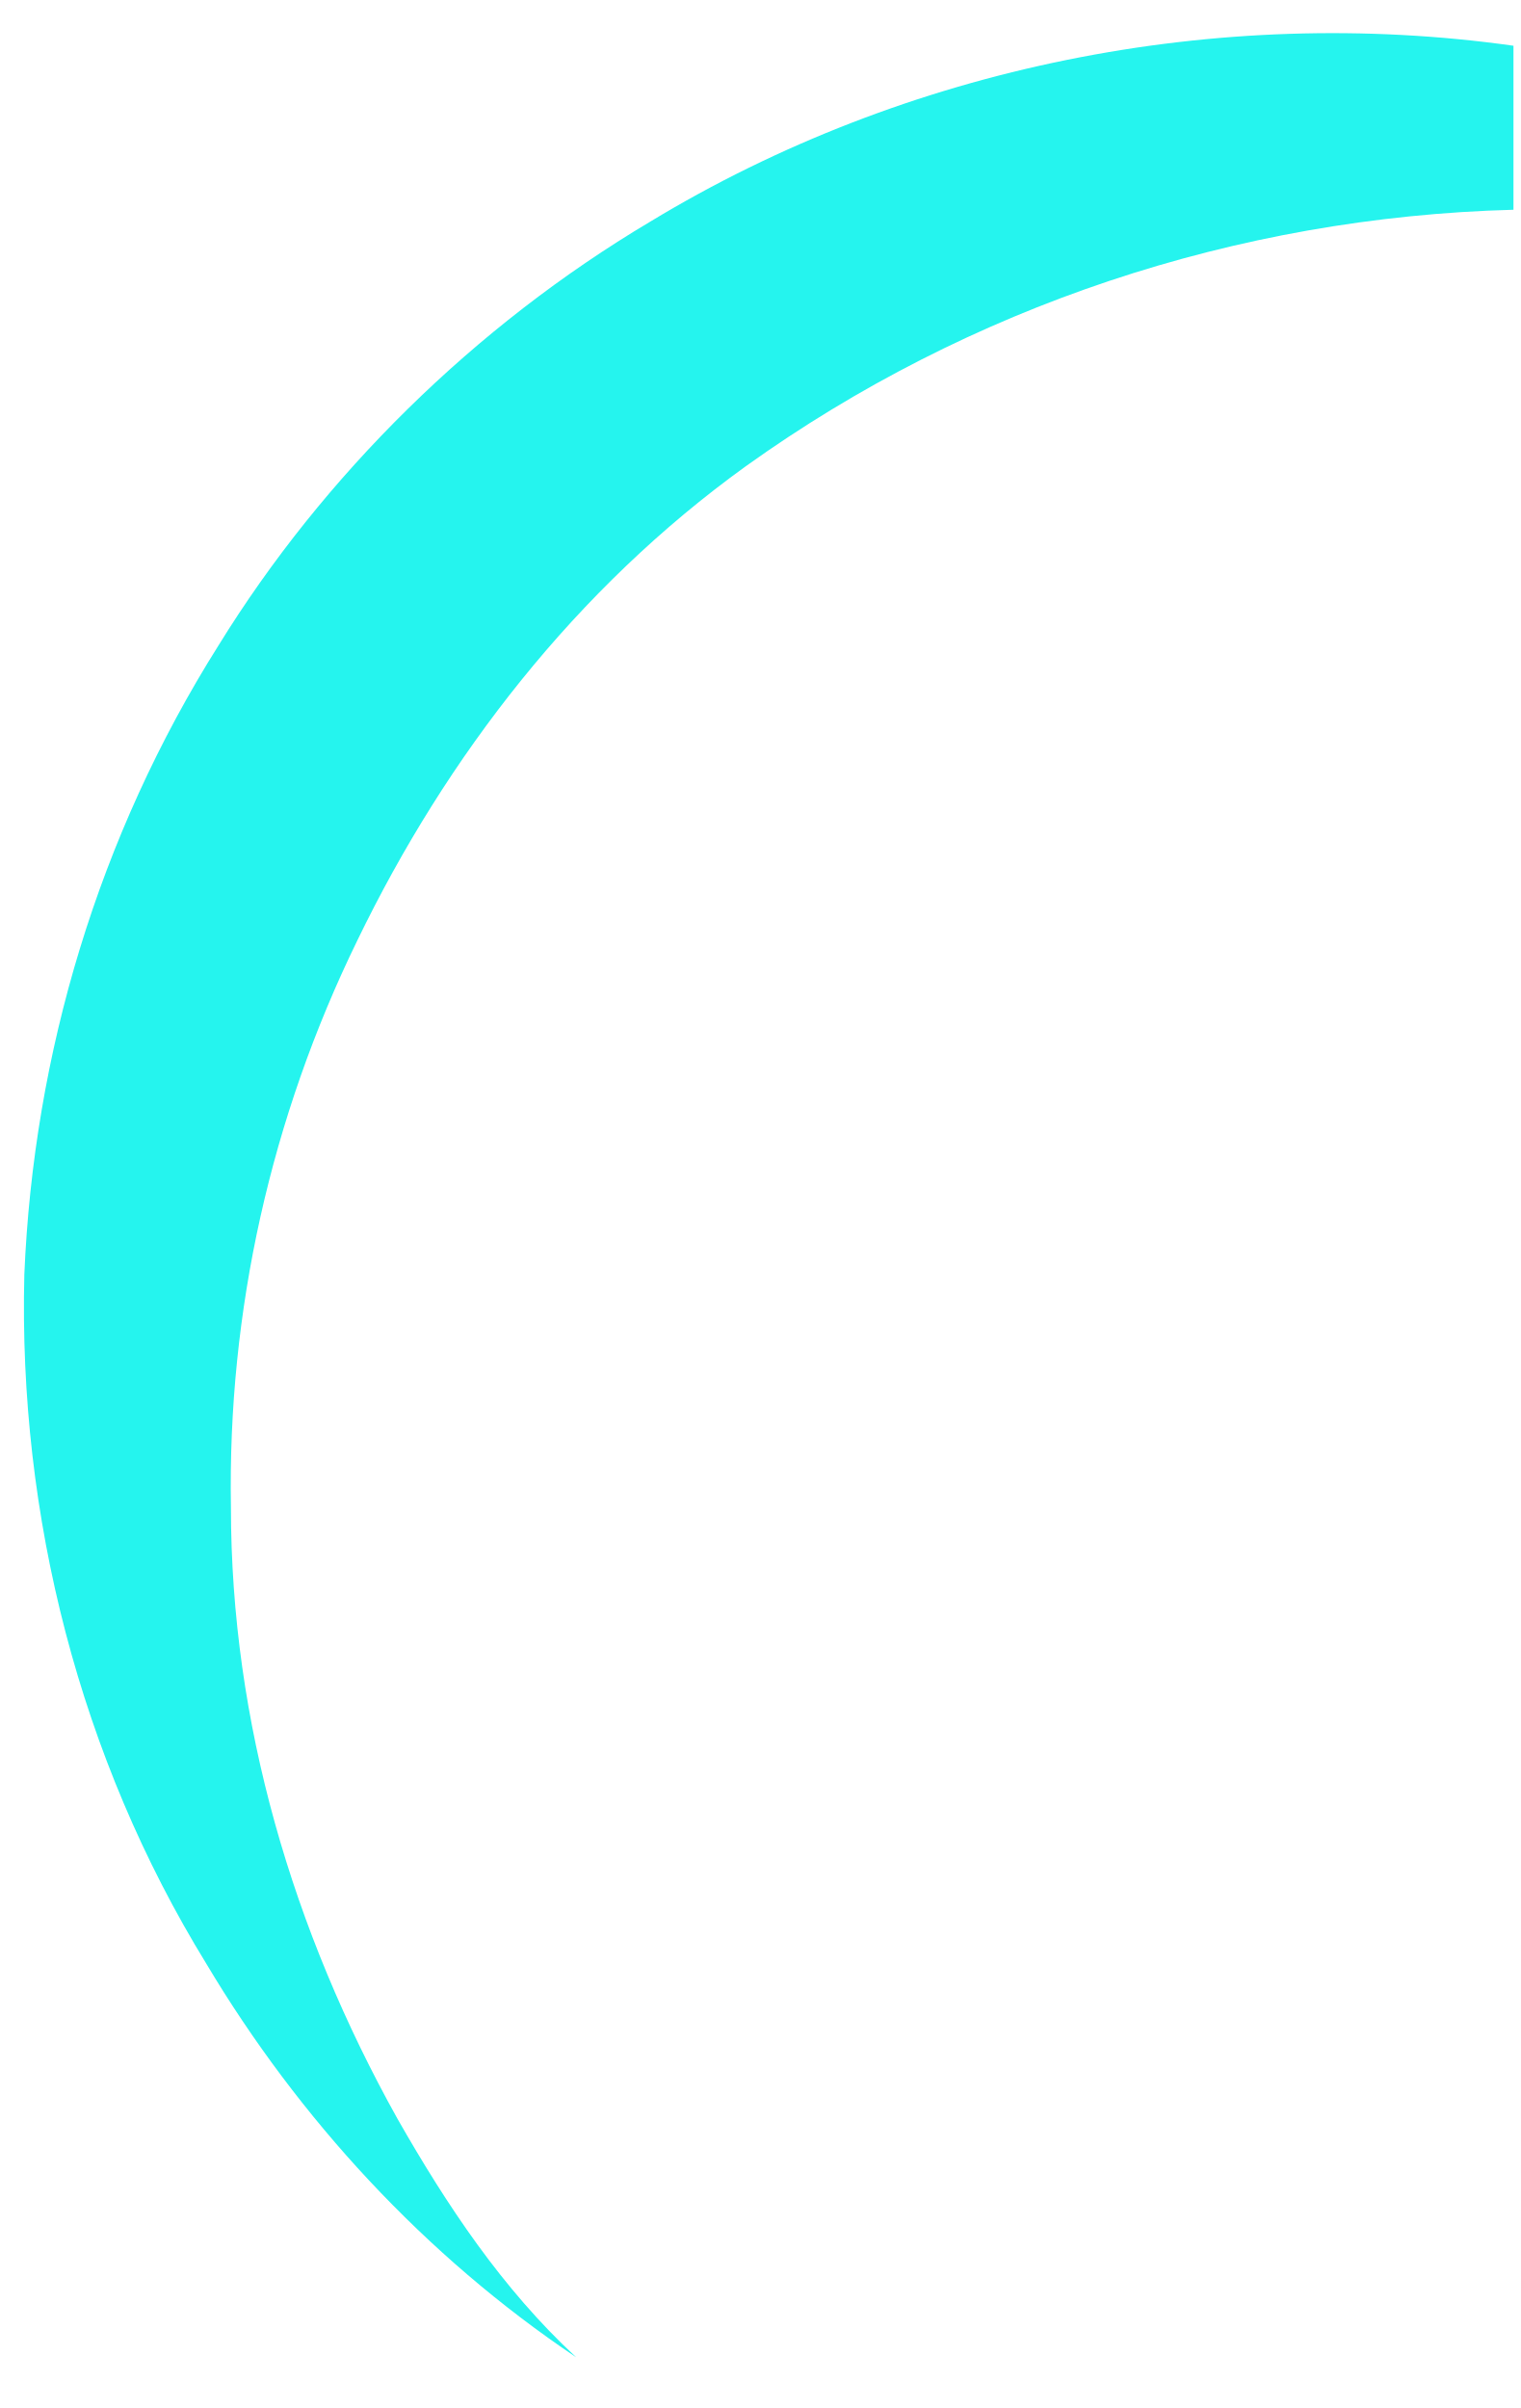
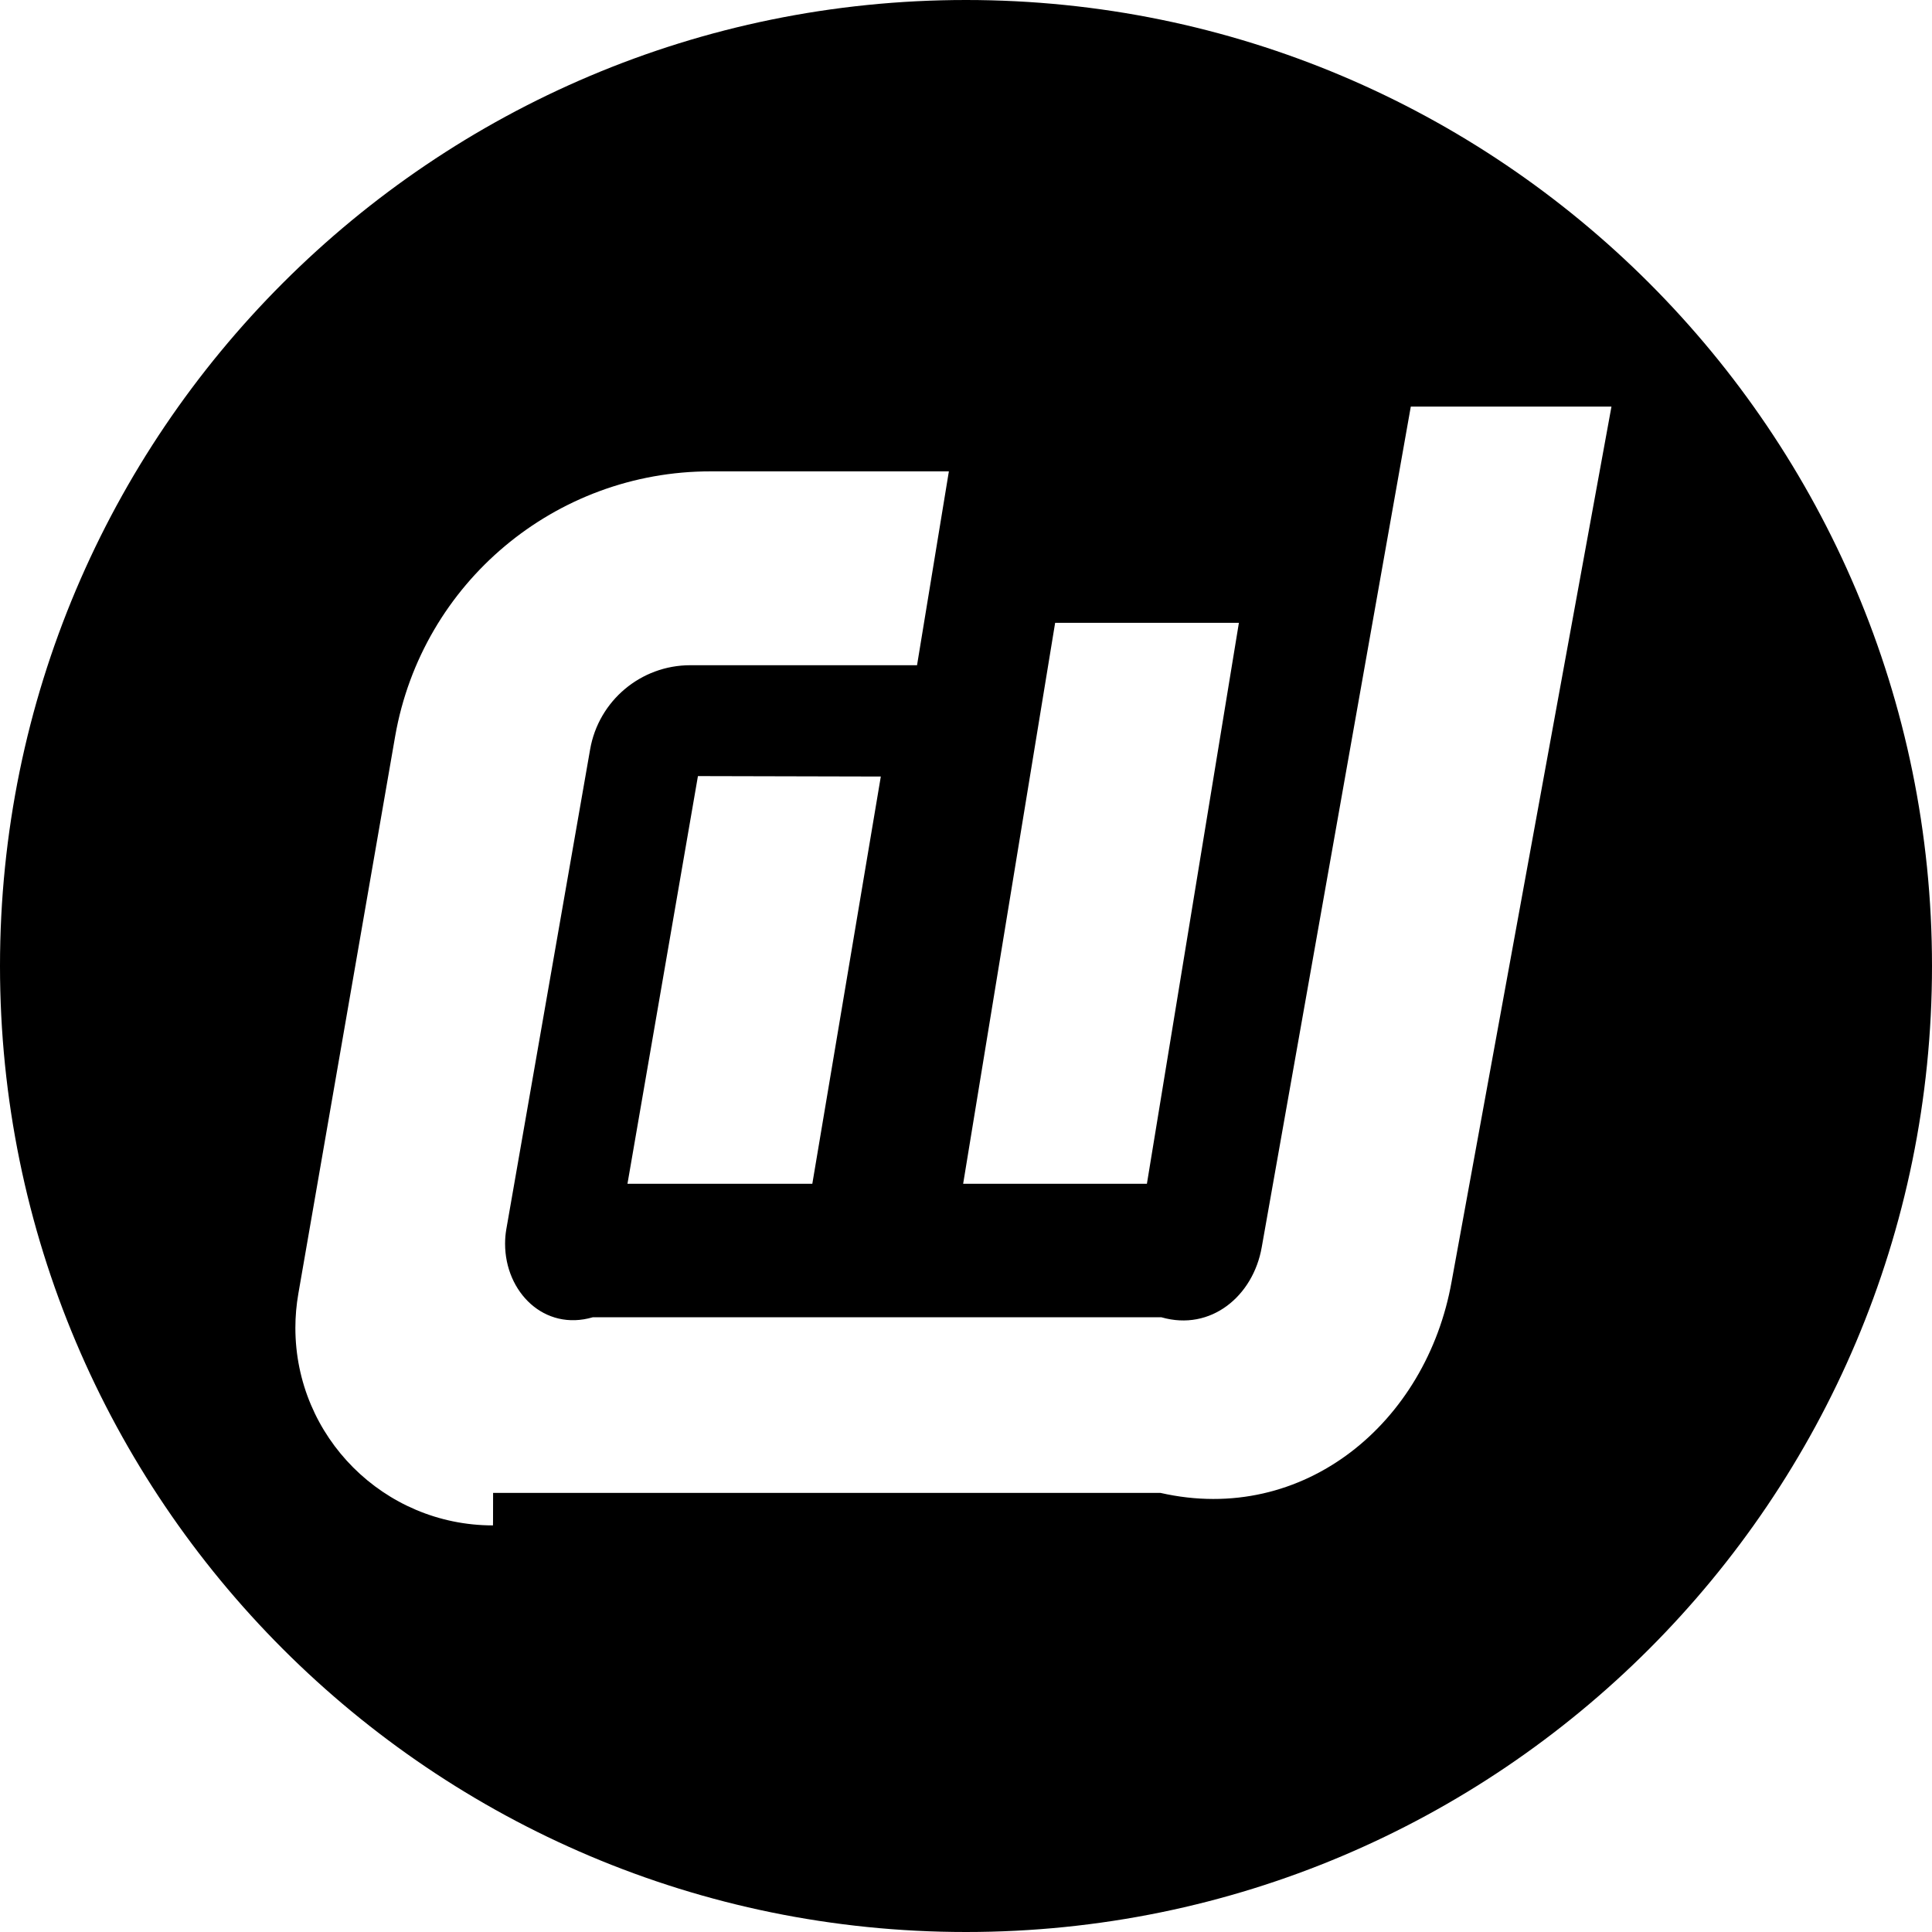
- <svg xmlns="http://www.w3.org/2000/svg" version="1.1" width="12px" height="19px">
-   <g transform="matrix(1 0 0 1 -47 -87 )">
-     <path d="M 5.13 1.749  C 7.149 0.525  9.606 0.032  11.941 0.361  L 11.941 1.655  C 9.755 1.713  7.641 2.42  5.884 3.679  C 4.546 4.644  3.525 5.962  2.819 7.421  C 2.137 8.818  1.795 10.348  1.822 11.893  C 1.822 13.588  2.309 15.235  3.136 16.718  C 3.525 17.4  3.962 18.059  4.546 18.6  C 3.354 17.8  2.357 16.718  1.627 15.493  C 0.63 13.87  0.144 11.963  0.192 10.057  C 0.265 8.316  0.776 6.597  1.725 5.091  C 2.552 3.75  3.744 2.573  5.13 1.749  Z " fill-rule="nonzero" fill="#25f4ee" stroke="none" transform="matrix(1 0 0 1 47 87 )" />
+ <svg xmlns="http://www.w3.org/2000/svg" version="1.1" width="44px" height="44px">
+   <g transform="matrix(1 0 0 1 -40 -64 )">
+     <path d="M 44 22  C 44 9.85  34.15 0  22 0  C 9.85 0  0 9.85  0 22  C 0 34.15  9.85 44  22 44  C 34.15 44  44 34.15  44 22  Z M 21.935 26.96  L 24.03 14.185  L 28.215 14.185  L 26.12 26.96  L 21.935 26.96  Z M 36.7 9.26  L 33.06 29.185  C 32.49 32.4  29.695 34.742  26.43 34  L 11.23 34  C 11.229 34.74  11.228 34.74  11.227 34.74  C 8.742 34.74  6.727 32.725  6.727 30.24  C 6.727 29.979  6.75 29.718  6.795 29.46  L 9 16.765  C 9.612 13.275  12.646 10.73  16.19 10.735  L 21.61 10.735  L 20.885 15.15  L 15.72 15.15  C 14.596 15.15  13.634 15.958  13.44 17.065  L 11.53 28  C 11.512 28.107  11.503 28.216  11.503 28.325  C 11.503 29.428  12.397 30.323  13.5 30  L 26.45 30  C 27.577 30.325  28.541 29.515  28.735 28.405  L 32.13 9.26  L 36.7 9.26  Z M 15.895 17.675  L 20.06 17.685  L 18.5 26.96  L 14.29 26.96  L 15.895 17.675  Z " fill-rule="nonzero" fill="#000000" stroke="none" transform="matrix(1 0 0 1 40 64 )" />
  </g>
</svg>
